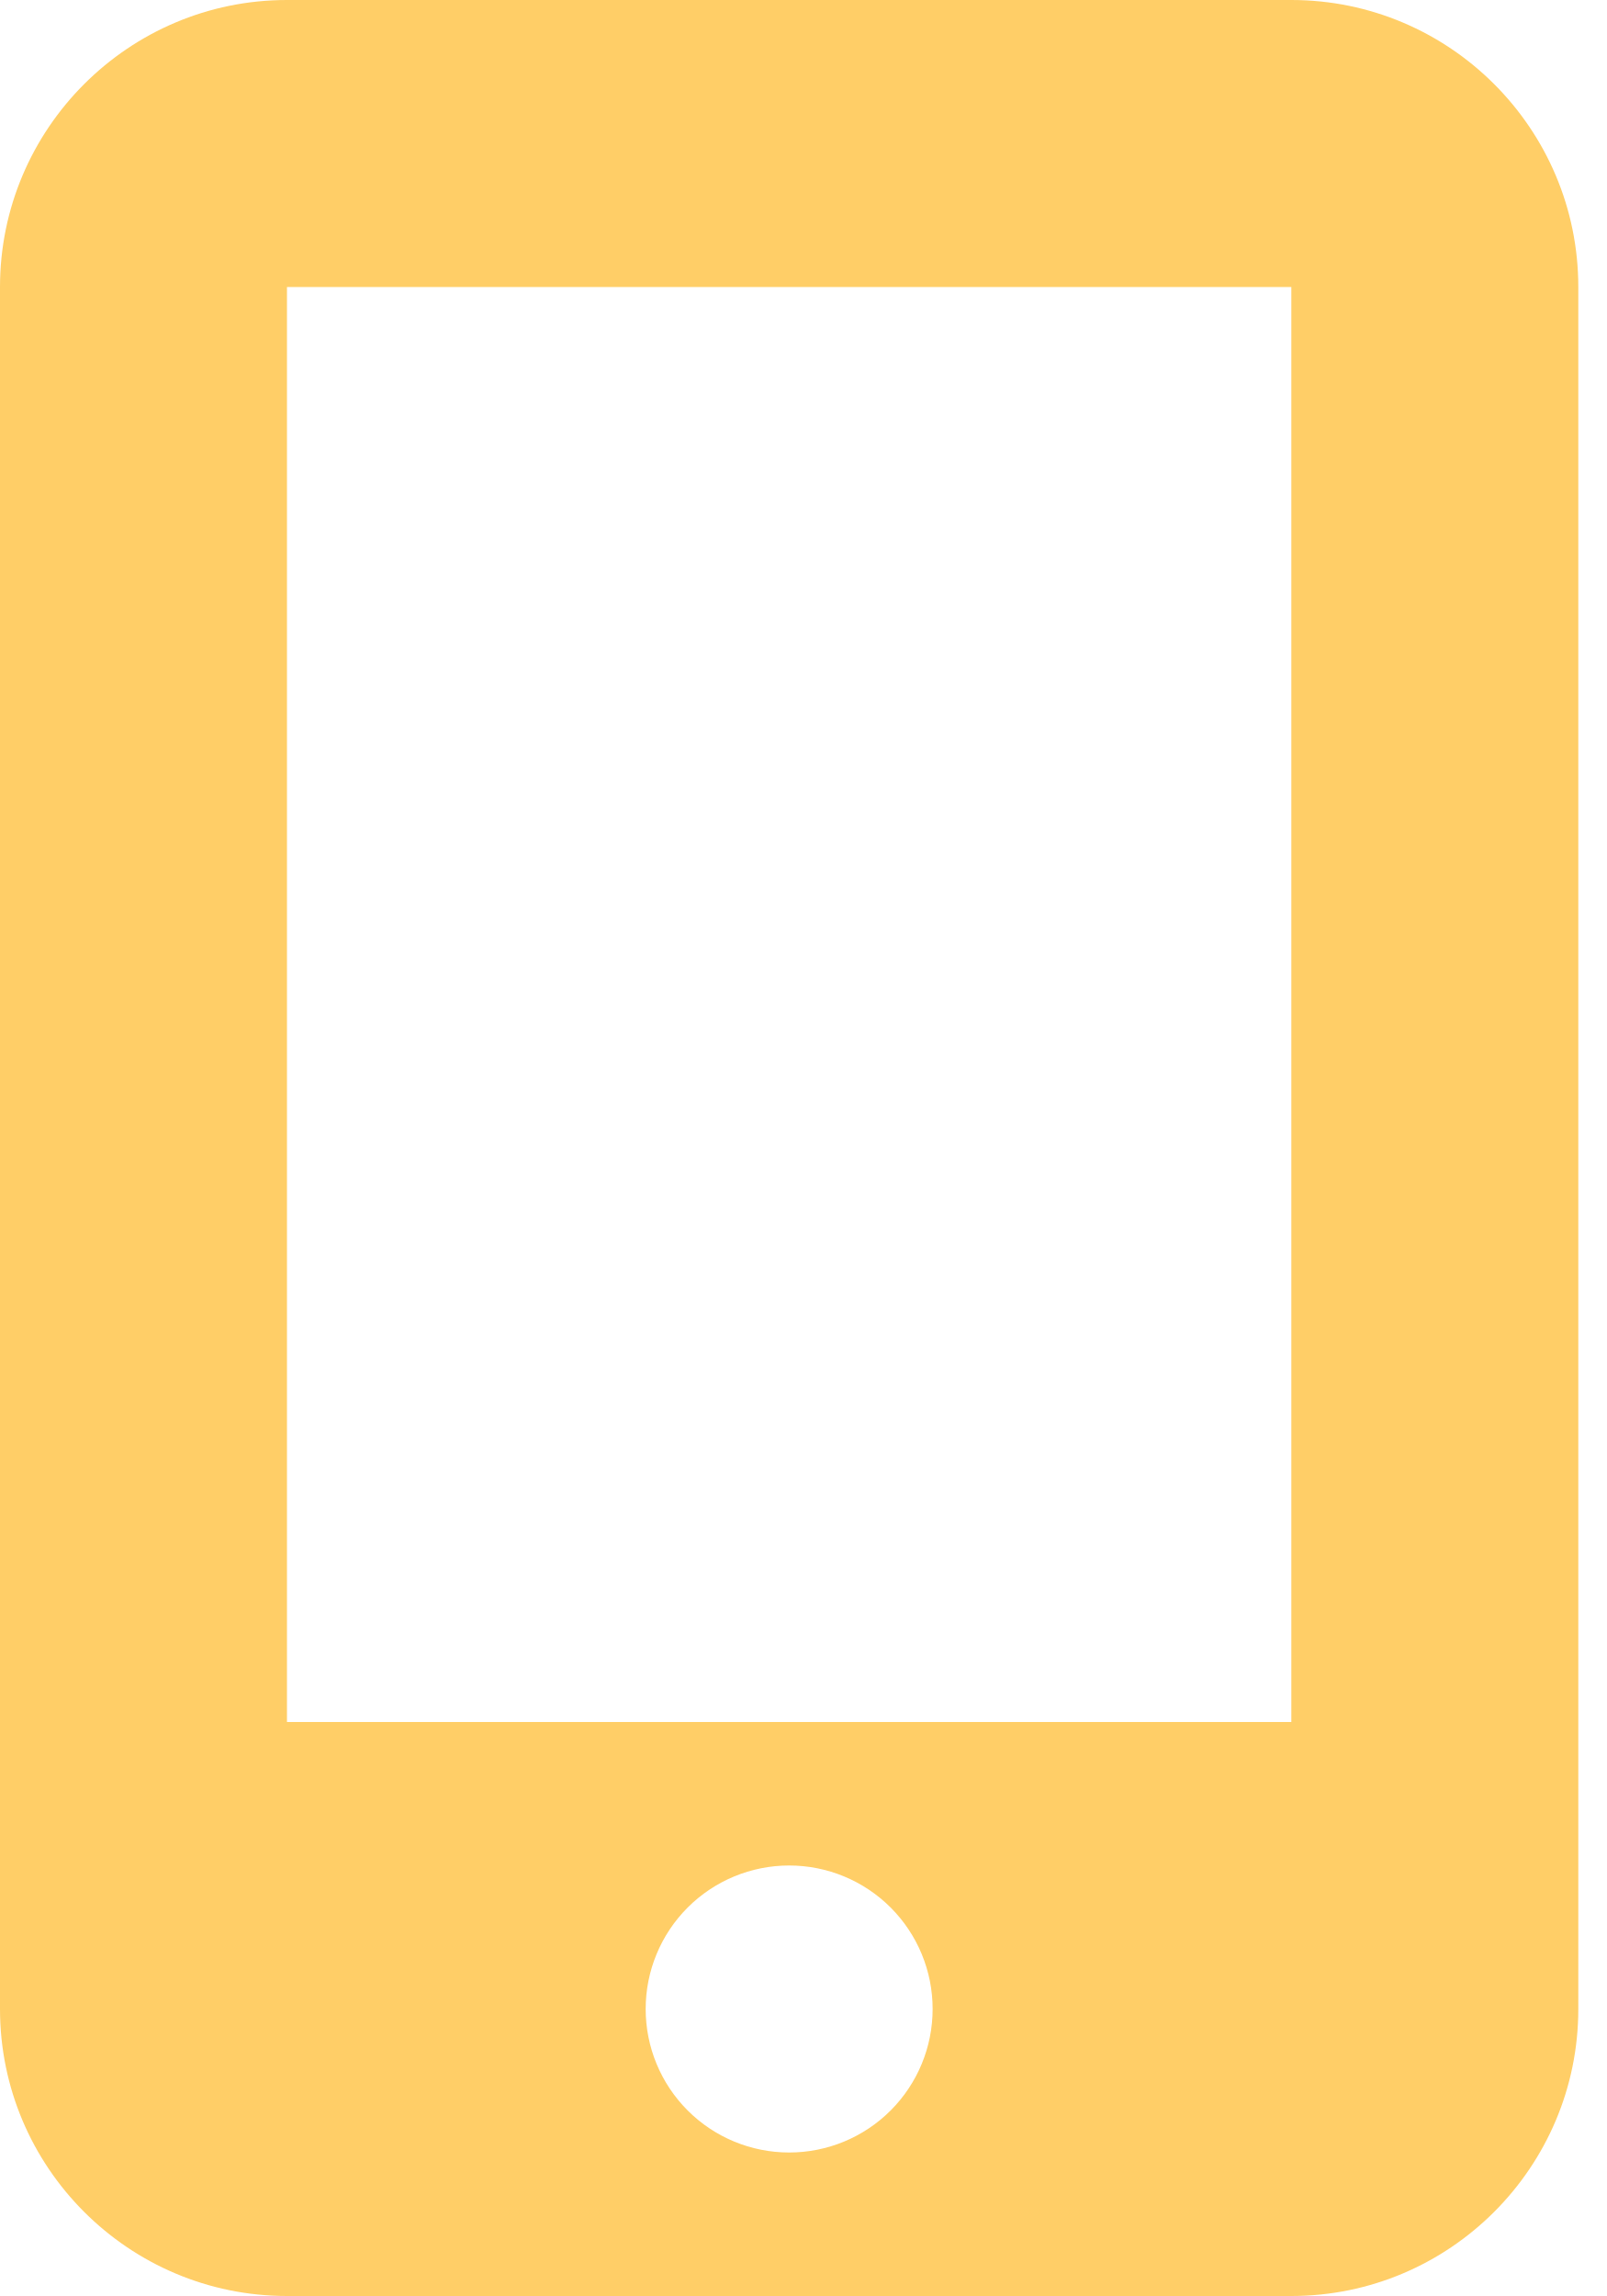
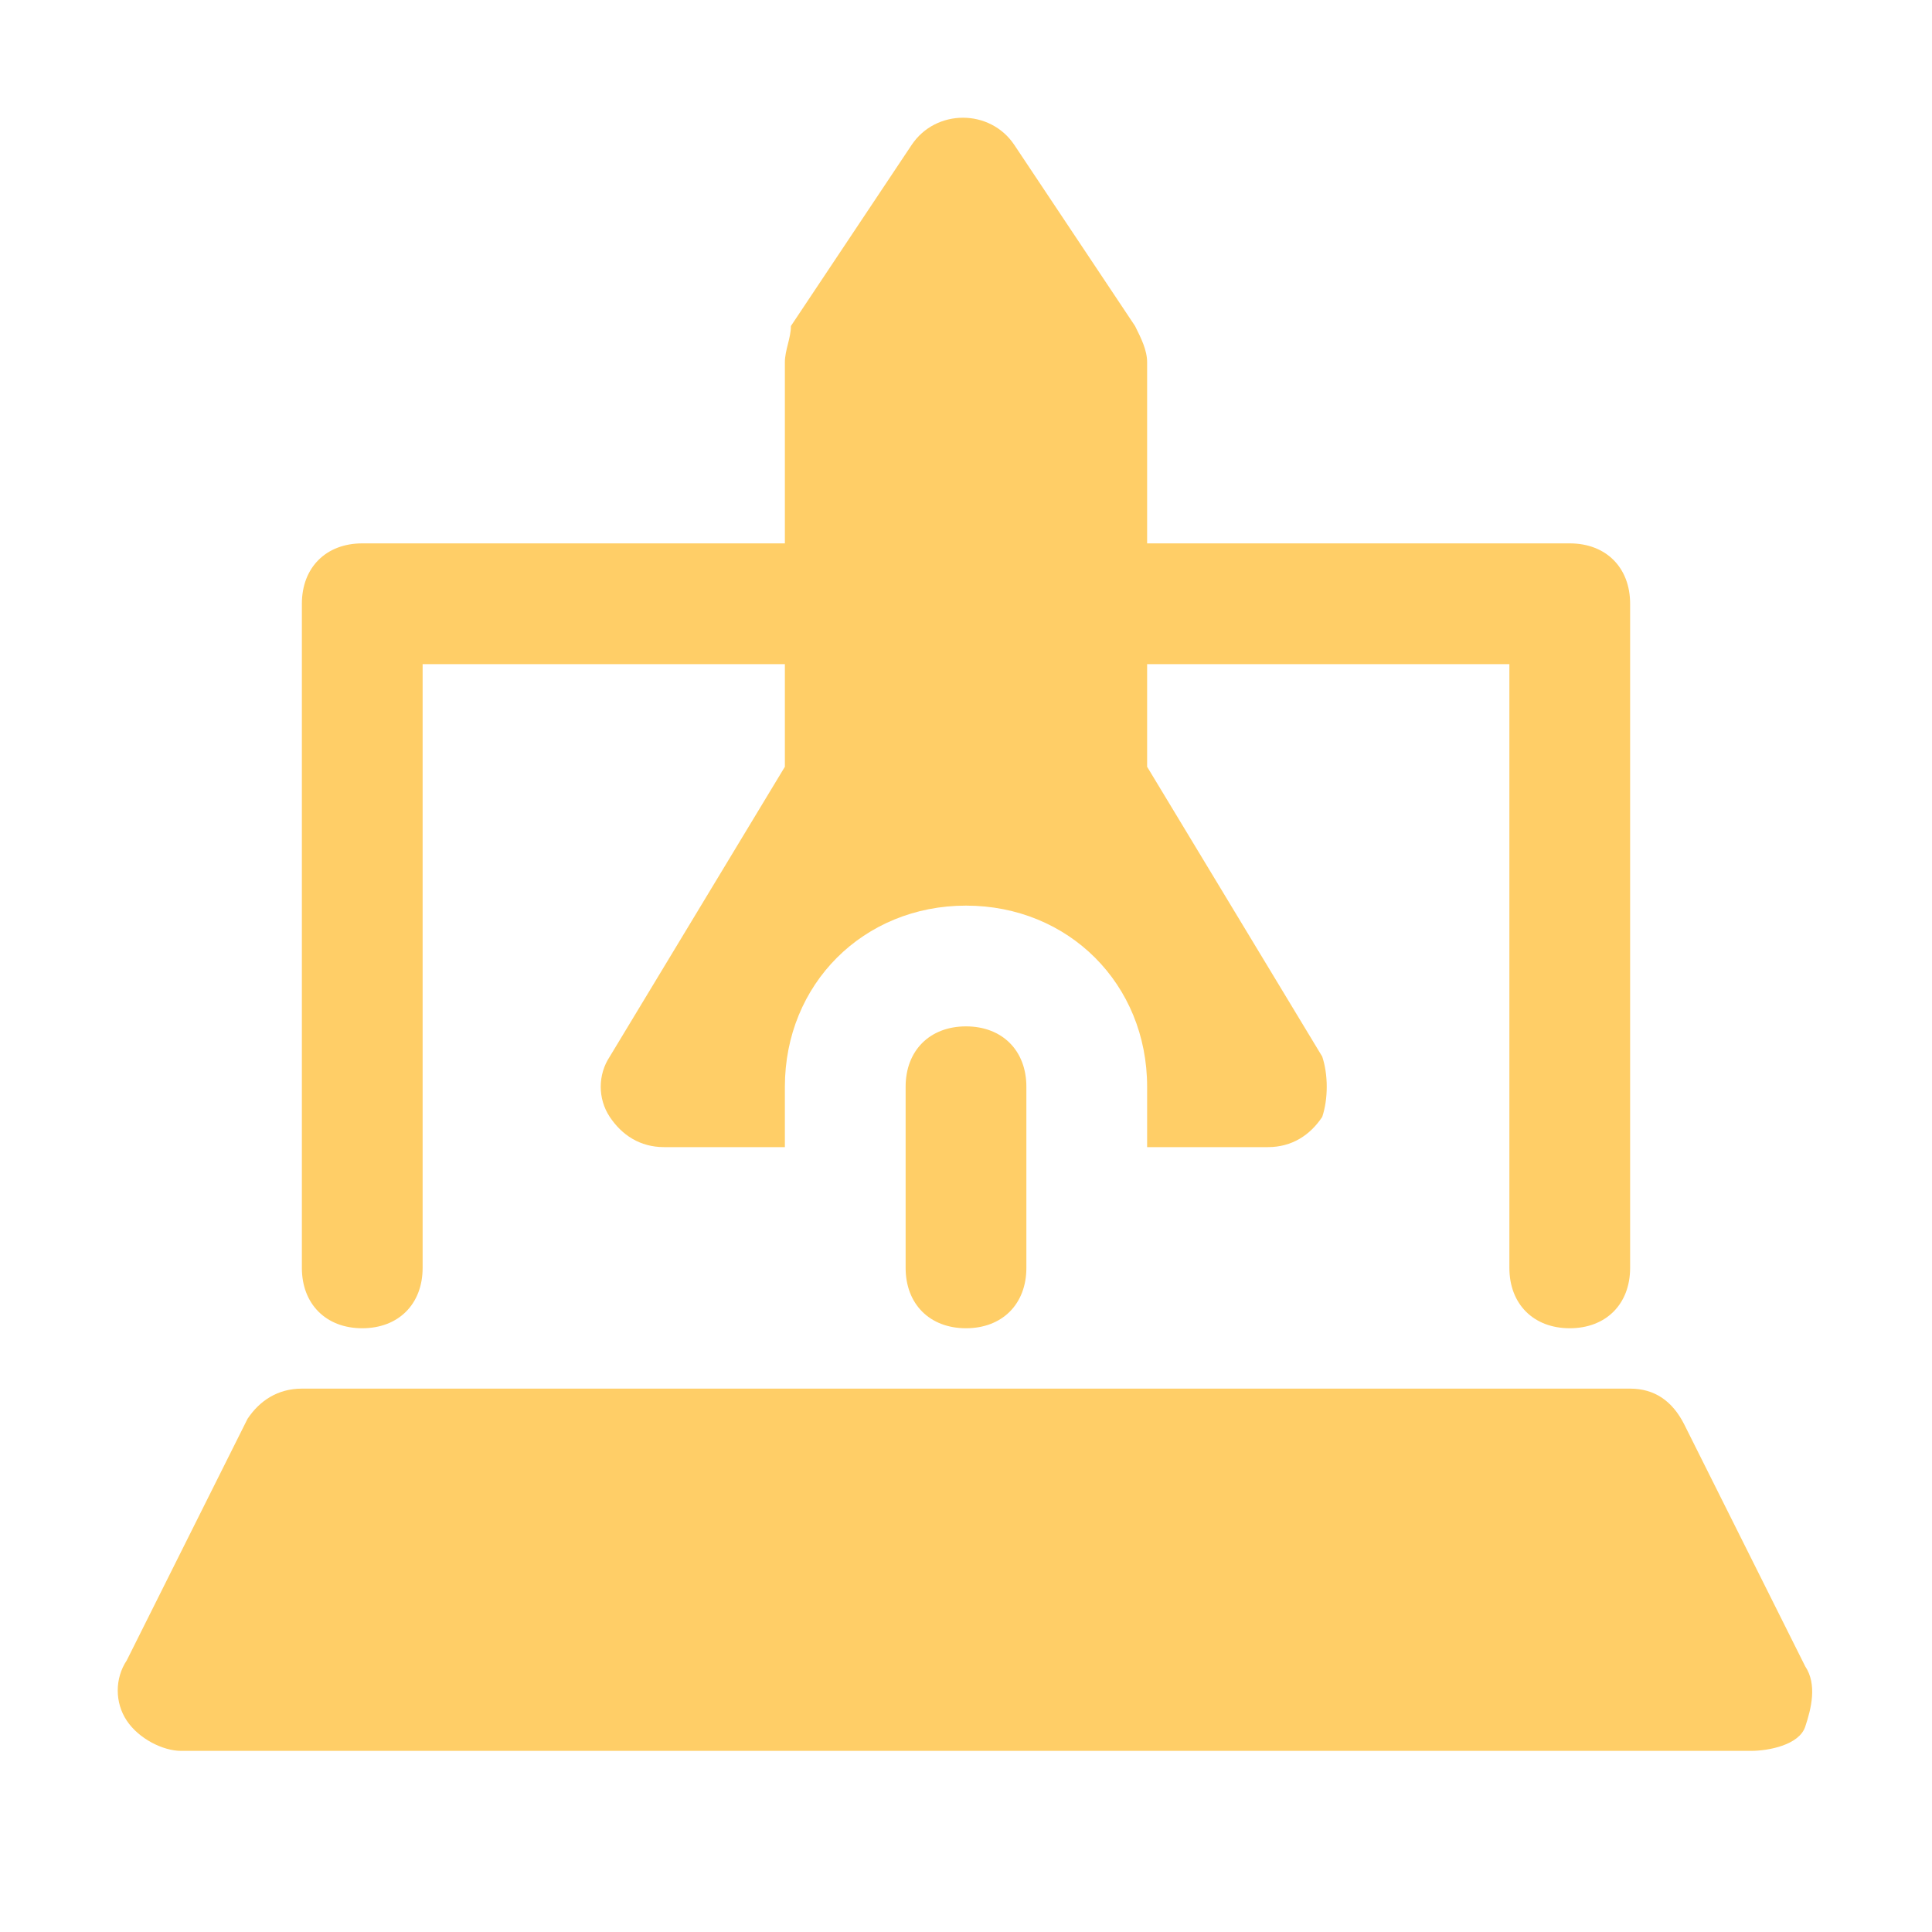
- <svg xmlns="http://www.w3.org/2000/svg" width="28" height="40" viewBox="0 0 28 40" fill="none">
-   <path d="M0 5C0 2.242 2.242 0 5 0H22.5C25.258 0 27.5 2.242 27.5 5V35C27.5 37.758 25.258 40 22.5 40H5C2.242 40 0 37.758 0 35V5ZM16.25 35C16.25 34.337 15.987 33.701 15.518 33.232C15.049 32.763 14.413 32.5 13.75 32.5C13.087 32.5 12.451 32.763 11.982 33.232C11.513 33.701 11.25 34.337 11.25 35C11.25 35.663 11.513 36.299 11.982 36.768C12.451 37.237 13.087 37.5 13.75 37.5C14.413 37.5 15.049 37.237 15.518 36.768C15.987 36.299 16.25 35.663 16.25 35ZM22.5 5H5V30H22.5V5Z" fill="#FFCE67" />
+ <svg xmlns="http://www.w3.org/2000/svg" fill="#ffce67" height="800px" width="800px" version="1.1" id="Icons" viewBox="0 0 32 32" xml:space="preserve">
+   <g>
+     <path d="M29,29H3c-0.3,0-0.7-0.2-0.9-0.5s-0.2-0.7,0-1l2-4C4.3,23.2,4.6,23,5,23h22c0.4,0,0.7,0.2,0.9,0.6l2,4c0.2,0.3,0.1,0.7,0,1   S29.3,29,29,29z" fill="#ffce67" />
+   </g>
+   <g>
+     <path d="M6,22c-0.6,0-1-0.4-1-1V10c0-0.6,0.4-1,1-1h8c0.6,0,1,0.4,1,1s-0.4,1-1,1H7v10C7,21.6,6.6,22,6,22z" fill="#ffce67" />
+   </g>
+   <g>
+     <path d="M26,22c-0.6,0-1-0.4-1-1V11h-7c-0.6,0-1-0.4-1-1s0.4-1,1-1h8c0.6,0,1,0.4,1,1v11C27,21.6,26.6,22,26,22z" fill="#ffce67" />
+   </g>
+   <g>
+     <path d="M16,22c-0.6,0-1-0.4-1-1v-3c0-0.6,0.4-1,1-1s1,0.4,1,1v3C17,21.6,16.6,22,16,22z" fill="#ffce67" />
+   </g>
+   <path d="M21.9,17.5L19,12.7V6c0-0.2-0.1-0.4-0.2-0.6l-2-3c-0.4-0.6-1.3-0.6-1.7,0l-2,3C13.1,5.6,13,5.8,13,6v6.7l-2.9,4.8  c-0.2,0.3-0.2,0.7,0,1c0.2,0.3,0.5,0.5,0.9,0.5h2v-1c0-1.7,1.3-3,3-3s3,1.3,3,3v1h2c0.4,0,0.7-0.2,0.9-0.5  C22,18.2,22,17.8,21.9,17.5z" fill="#ffce67" />
</svg>
